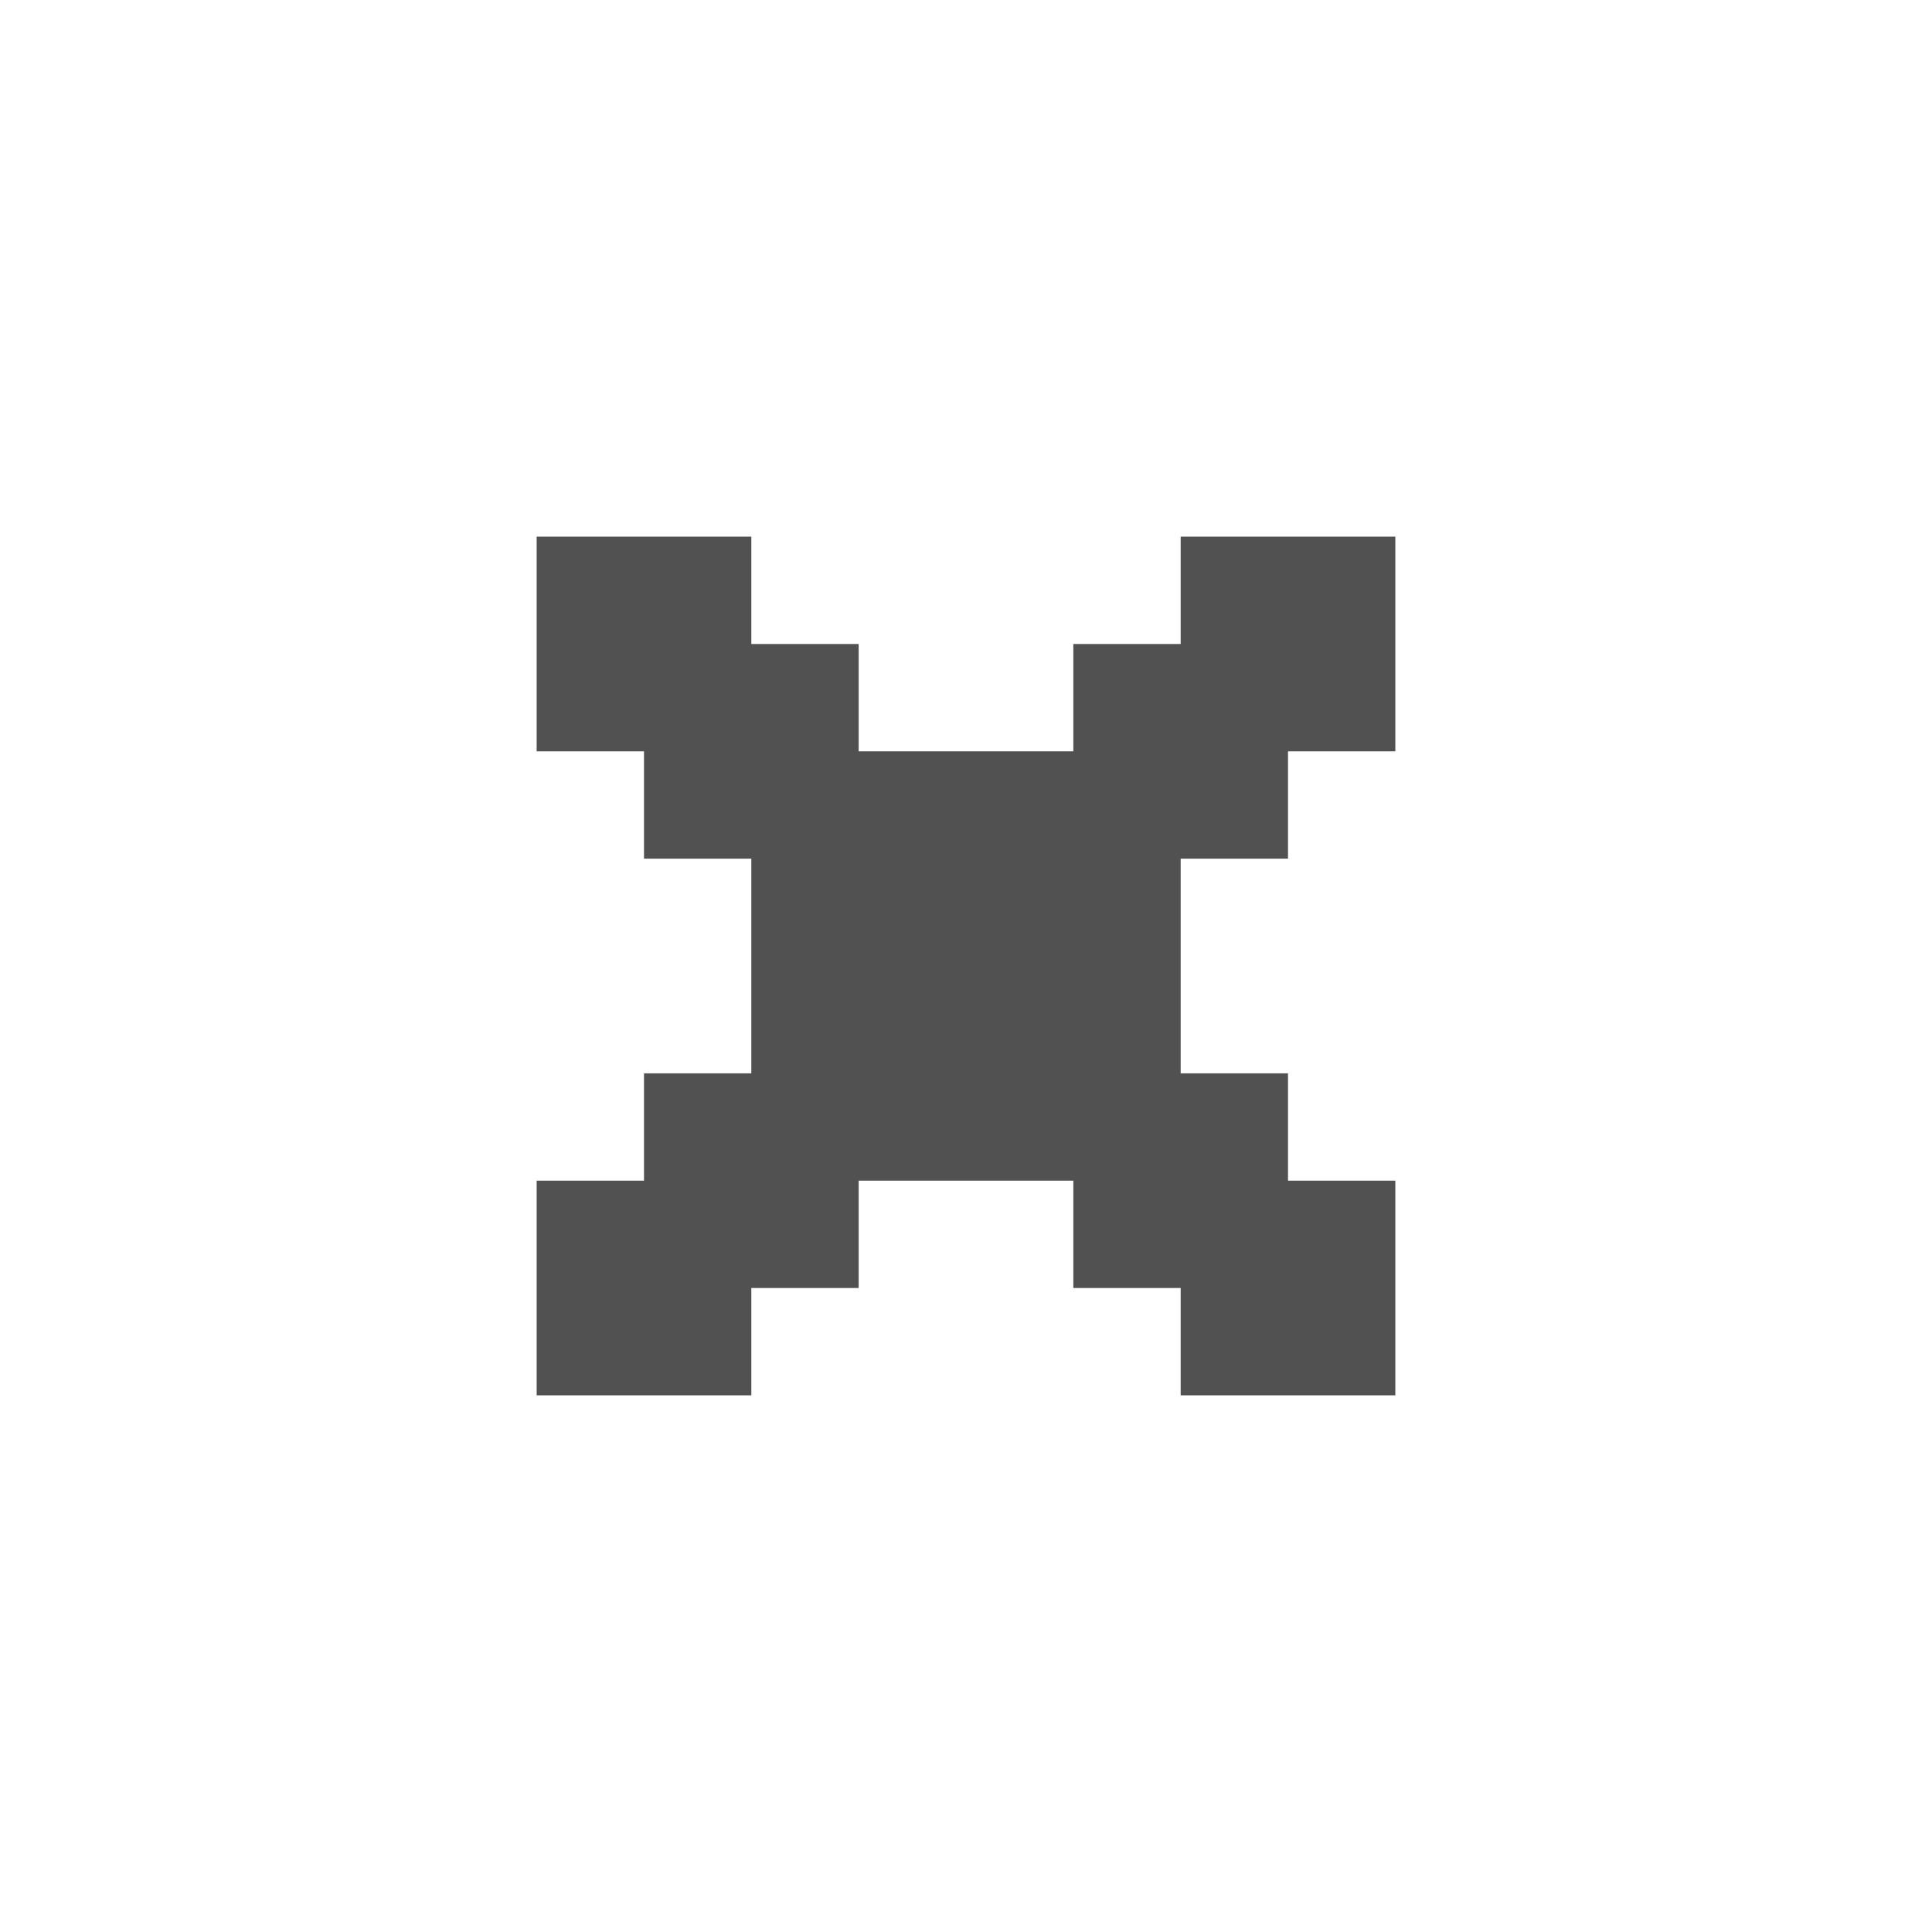
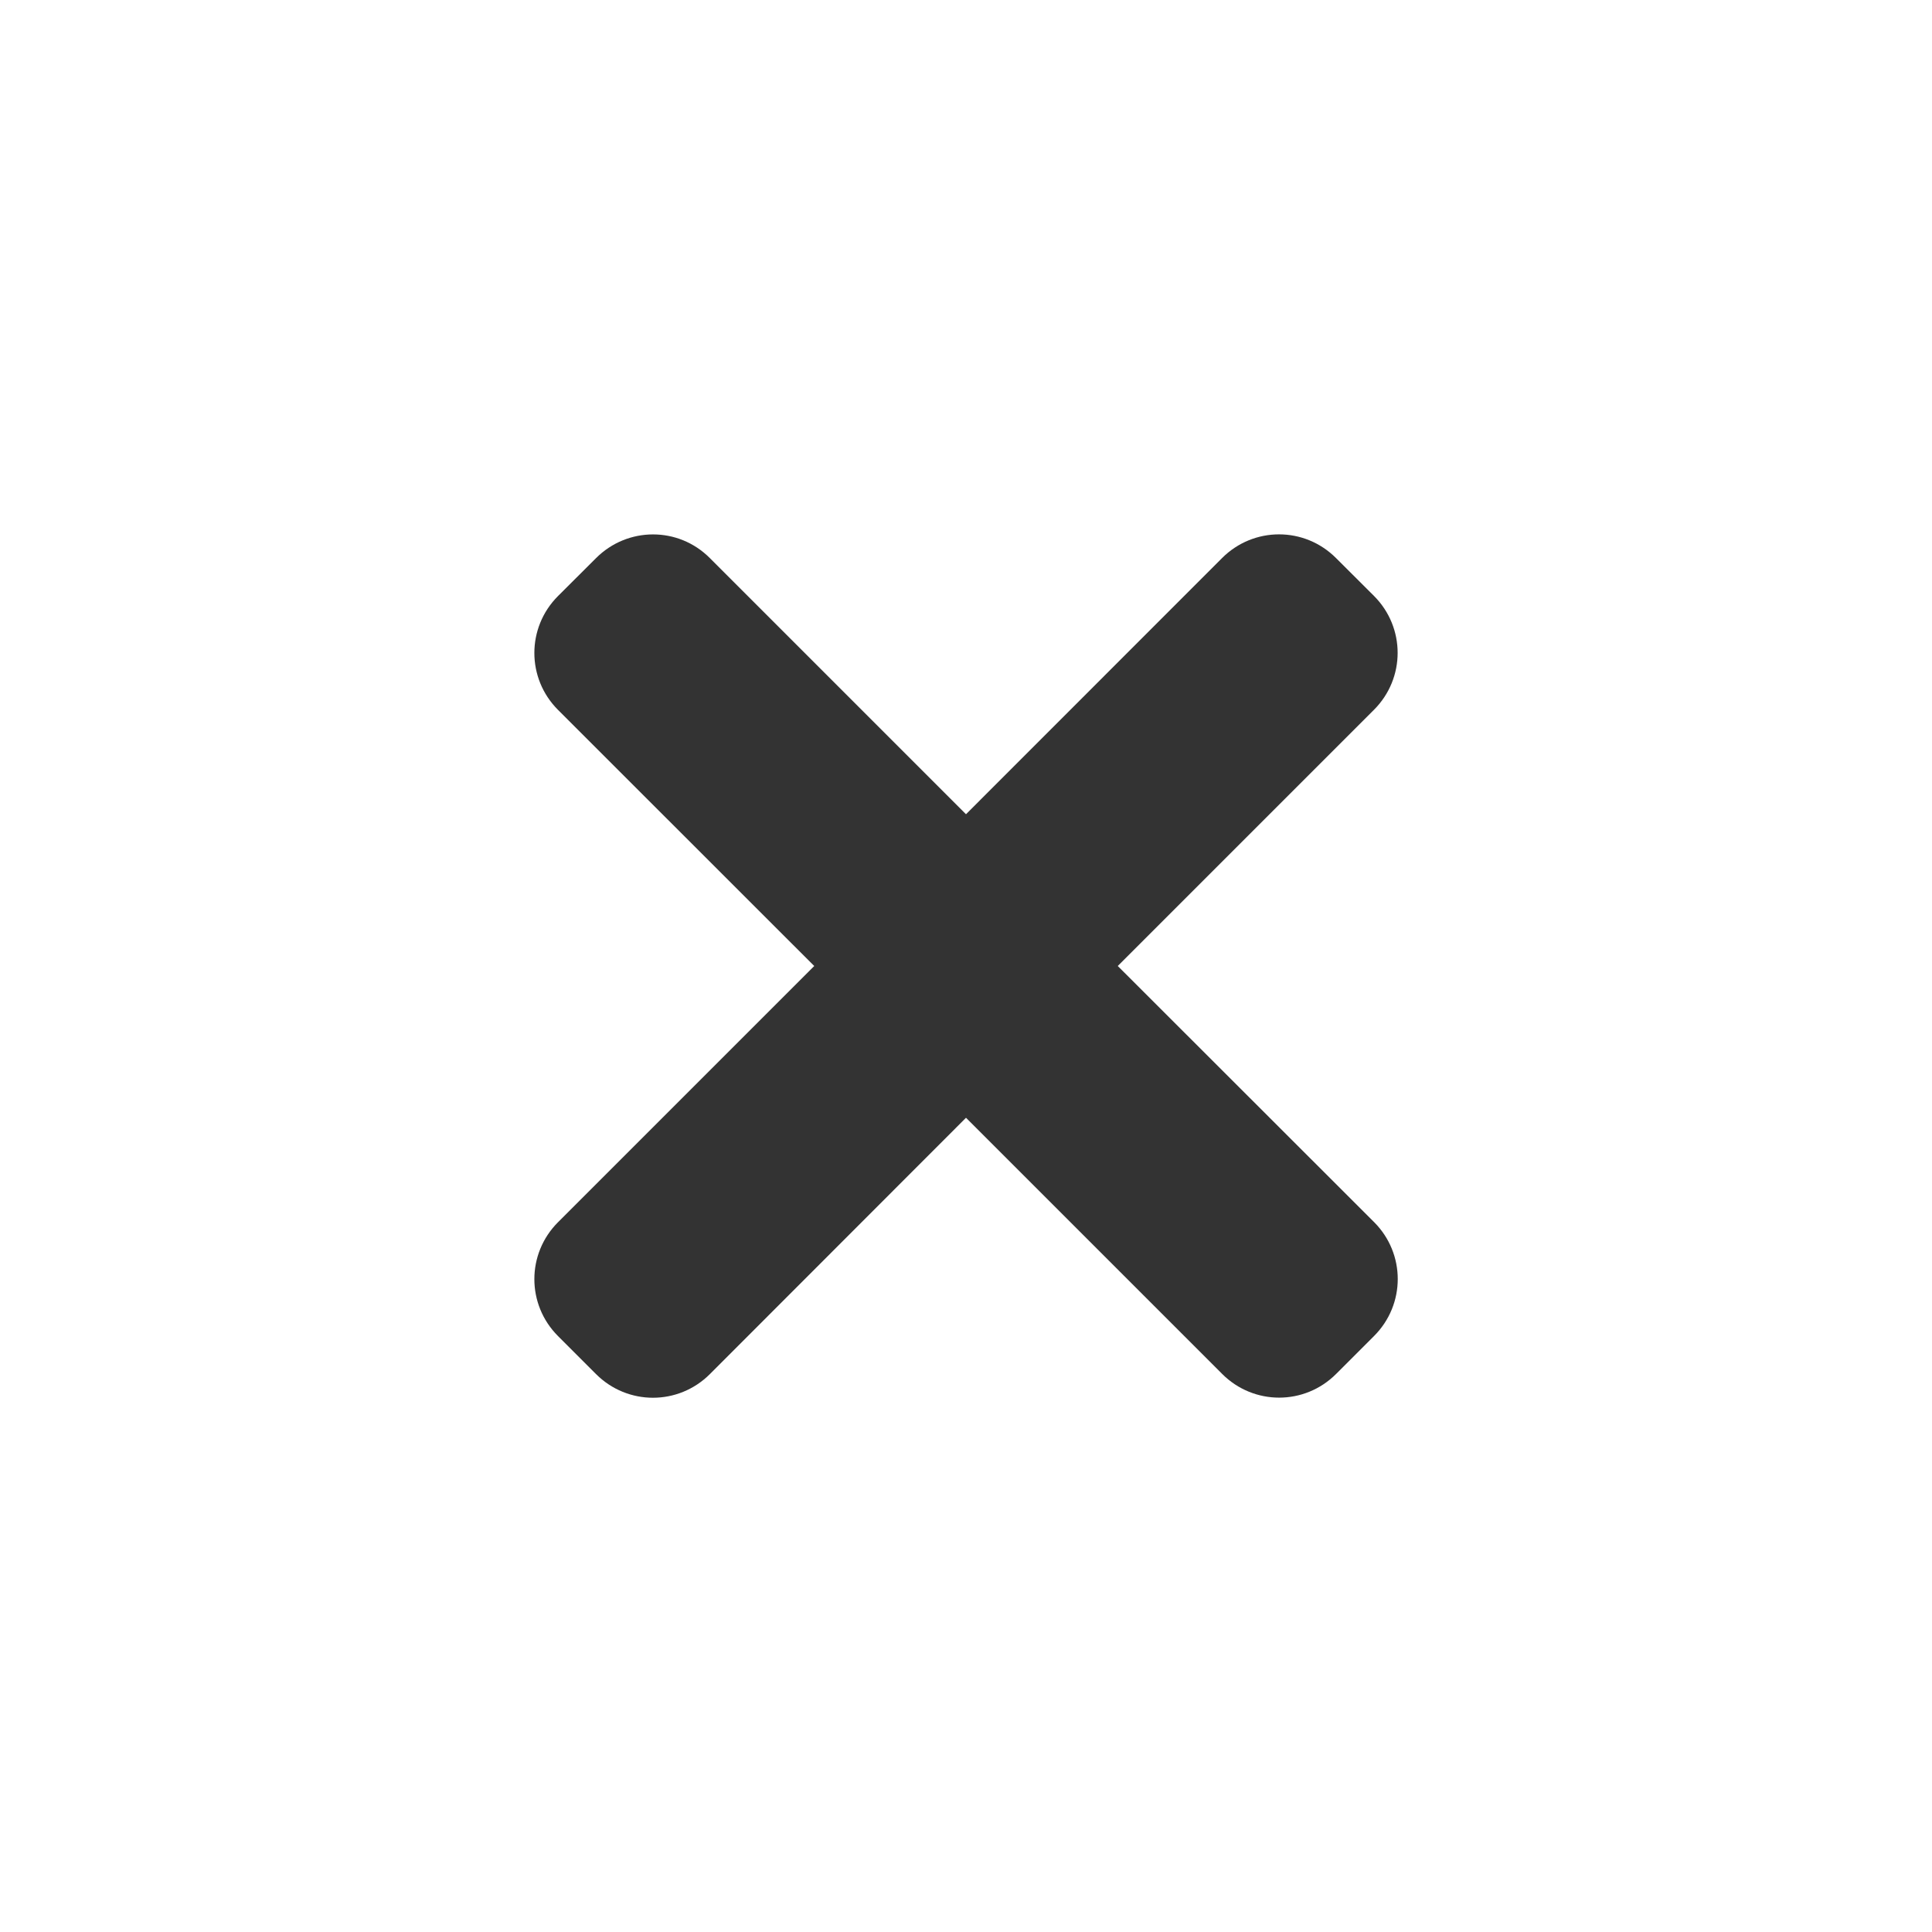
<svg xmlns="http://www.w3.org/2000/svg" viewBox="0 0 18 18" version="1.1" id="svg6" xml:space="preserve" width="18" height="18">
  <defs id="defs3051">
    <style type="text/css" id="current-color-scheme">
      .ColorScheme-Text {
        color:#eff0f1;
      }
      .ColorScheme-NegativeText {
        color:#da4453;
      }
      </style>
    <style type="text/css" id="current-color-scheme-53">
      .ColorScheme-Text {
        color:#eff0f1;
      }
      .ColorScheme-NegativeText {
        color:#da4453;
      }
      </style>
    <style type="text/css" id="current-color-scheme-5">
      .ColorScheme-Text {
        color:#eff0f1;
      }
      .ColorScheme-NegativeText {
        color:#da4453;
      }
      </style>
    <style type="text/css" id="current-color-scheme-0">
      .ColorScheme-Text {
        color:#eff0f1;
      }
      .ColorScheme-NegativeText {
        color:#da4453;
      }
      </style>
    <style type="text/css" id="current-color-scheme-5-6">
      .ColorScheme-Text {
        color:#eff0f1;
      }
      .ColorScheme-NegativeText {
        color:#da4453;
      }
      </style>
    <style type="text/css" id="current-color-scheme-36-3">
      .ColorScheme-Text {
        color:#eff0f1;
      }
      .ColorScheme-NegativeText {
        color:#da4453;
      }
      </style>
  </defs>
  <style type="text/css" id="current-color-scheme-3">
        .ColorScheme-Text {
            color:#eff0f1;
        }
    </style>
  <style type="text/css" id="current-color-scheme-3-5">
        .ColorScheme-Text {
            color:#eff0f1;
        }
    </style>
  <style type="text/css" id="current-color-scheme-3-3">
        .ColorScheme-Text {
            color:#eff0f1;
        }
    </style>
  <style type="text/css" id="current-color-scheme-36">
        .ColorScheme-Text {
            color:#eff0f1;
        }
    </style>
  <style type="text/css" id="current-color-scheme-3-2">
        .ColorScheme-Text {
            color:#eff0f1;
        }
    </style>
  <style type="text/css" id="current-color-scheme-3-3-6">
        .ColorScheme-Text {
            color:#eff0f1;
        }
    </style>
  <style type="text/css" id="current-color-scheme-36-1">
        .ColorScheme-Text {
            color:#eff0f1;
        }
    </style>
  <style type="text/css" id="current-color-scheme-6">
        .ColorScheme-Text {
            color:#eff0f1;
        }
    </style>
  <style type="text/css" id="current-color-scheme-3-7">
        .ColorScheme-Text {
            color:#eff0f1;
        }
    </style>
-   <path id="rect1" style="fill:#262626;fill-opacity:0.8" d="m 5,5 v 2 h 1 v 1 h 1 v 1 1 H 6 v 1 H 5 v 2 h 2 v -1 h 1 v -1 h 2 v 1 h 1 v 1 h 2 V 11 H 12 V 10 H 11 V 9 8 h 1 V 7 h 1 V 5 H 11 V 6 H 10 V 7 H 8 V 6 H 7 V 5 Z" />
+   <path id="rect1" style="opacity:1;fill:#333333;fill-opacity:1;stroke:none;stroke-width:1;stroke-opacity:0.498;-inkscape-stroke:none" d="m 6.084,4.979 c -0.192,0 -0.384,0.074 -0.531,0.221 L 5.199,5.553 c -0.294,0.294 -0.294,0.767 1e-7,1.061 L 7.586,9 5.199,11.387 c -0.294,0.294 -0.294,0.767 10e-8,1.061 l 0.354,0.354 c 0.294,0.294 0.767,0.294 1.061,0 L 9,10.414 l 2.387,2.387 c 0.294,0.294 0.767,0.294 1.061,10e-7 l 0.354,-0.354 c 0.294,-0.294 0.294,-0.767 -10e-7,-1.061 L 10.414,9 12.801,6.613 c 0.294,-0.294 0.294,-0.767 0,-1.061 L 12.447,5.199 c -0.294,-0.294 -0.767,-0.294 -1.061,-1e-7 L 9,7.586 6.613,5.199 C 6.466,5.052 6.276,4.979 6.084,4.979 Z" />
</svg>
